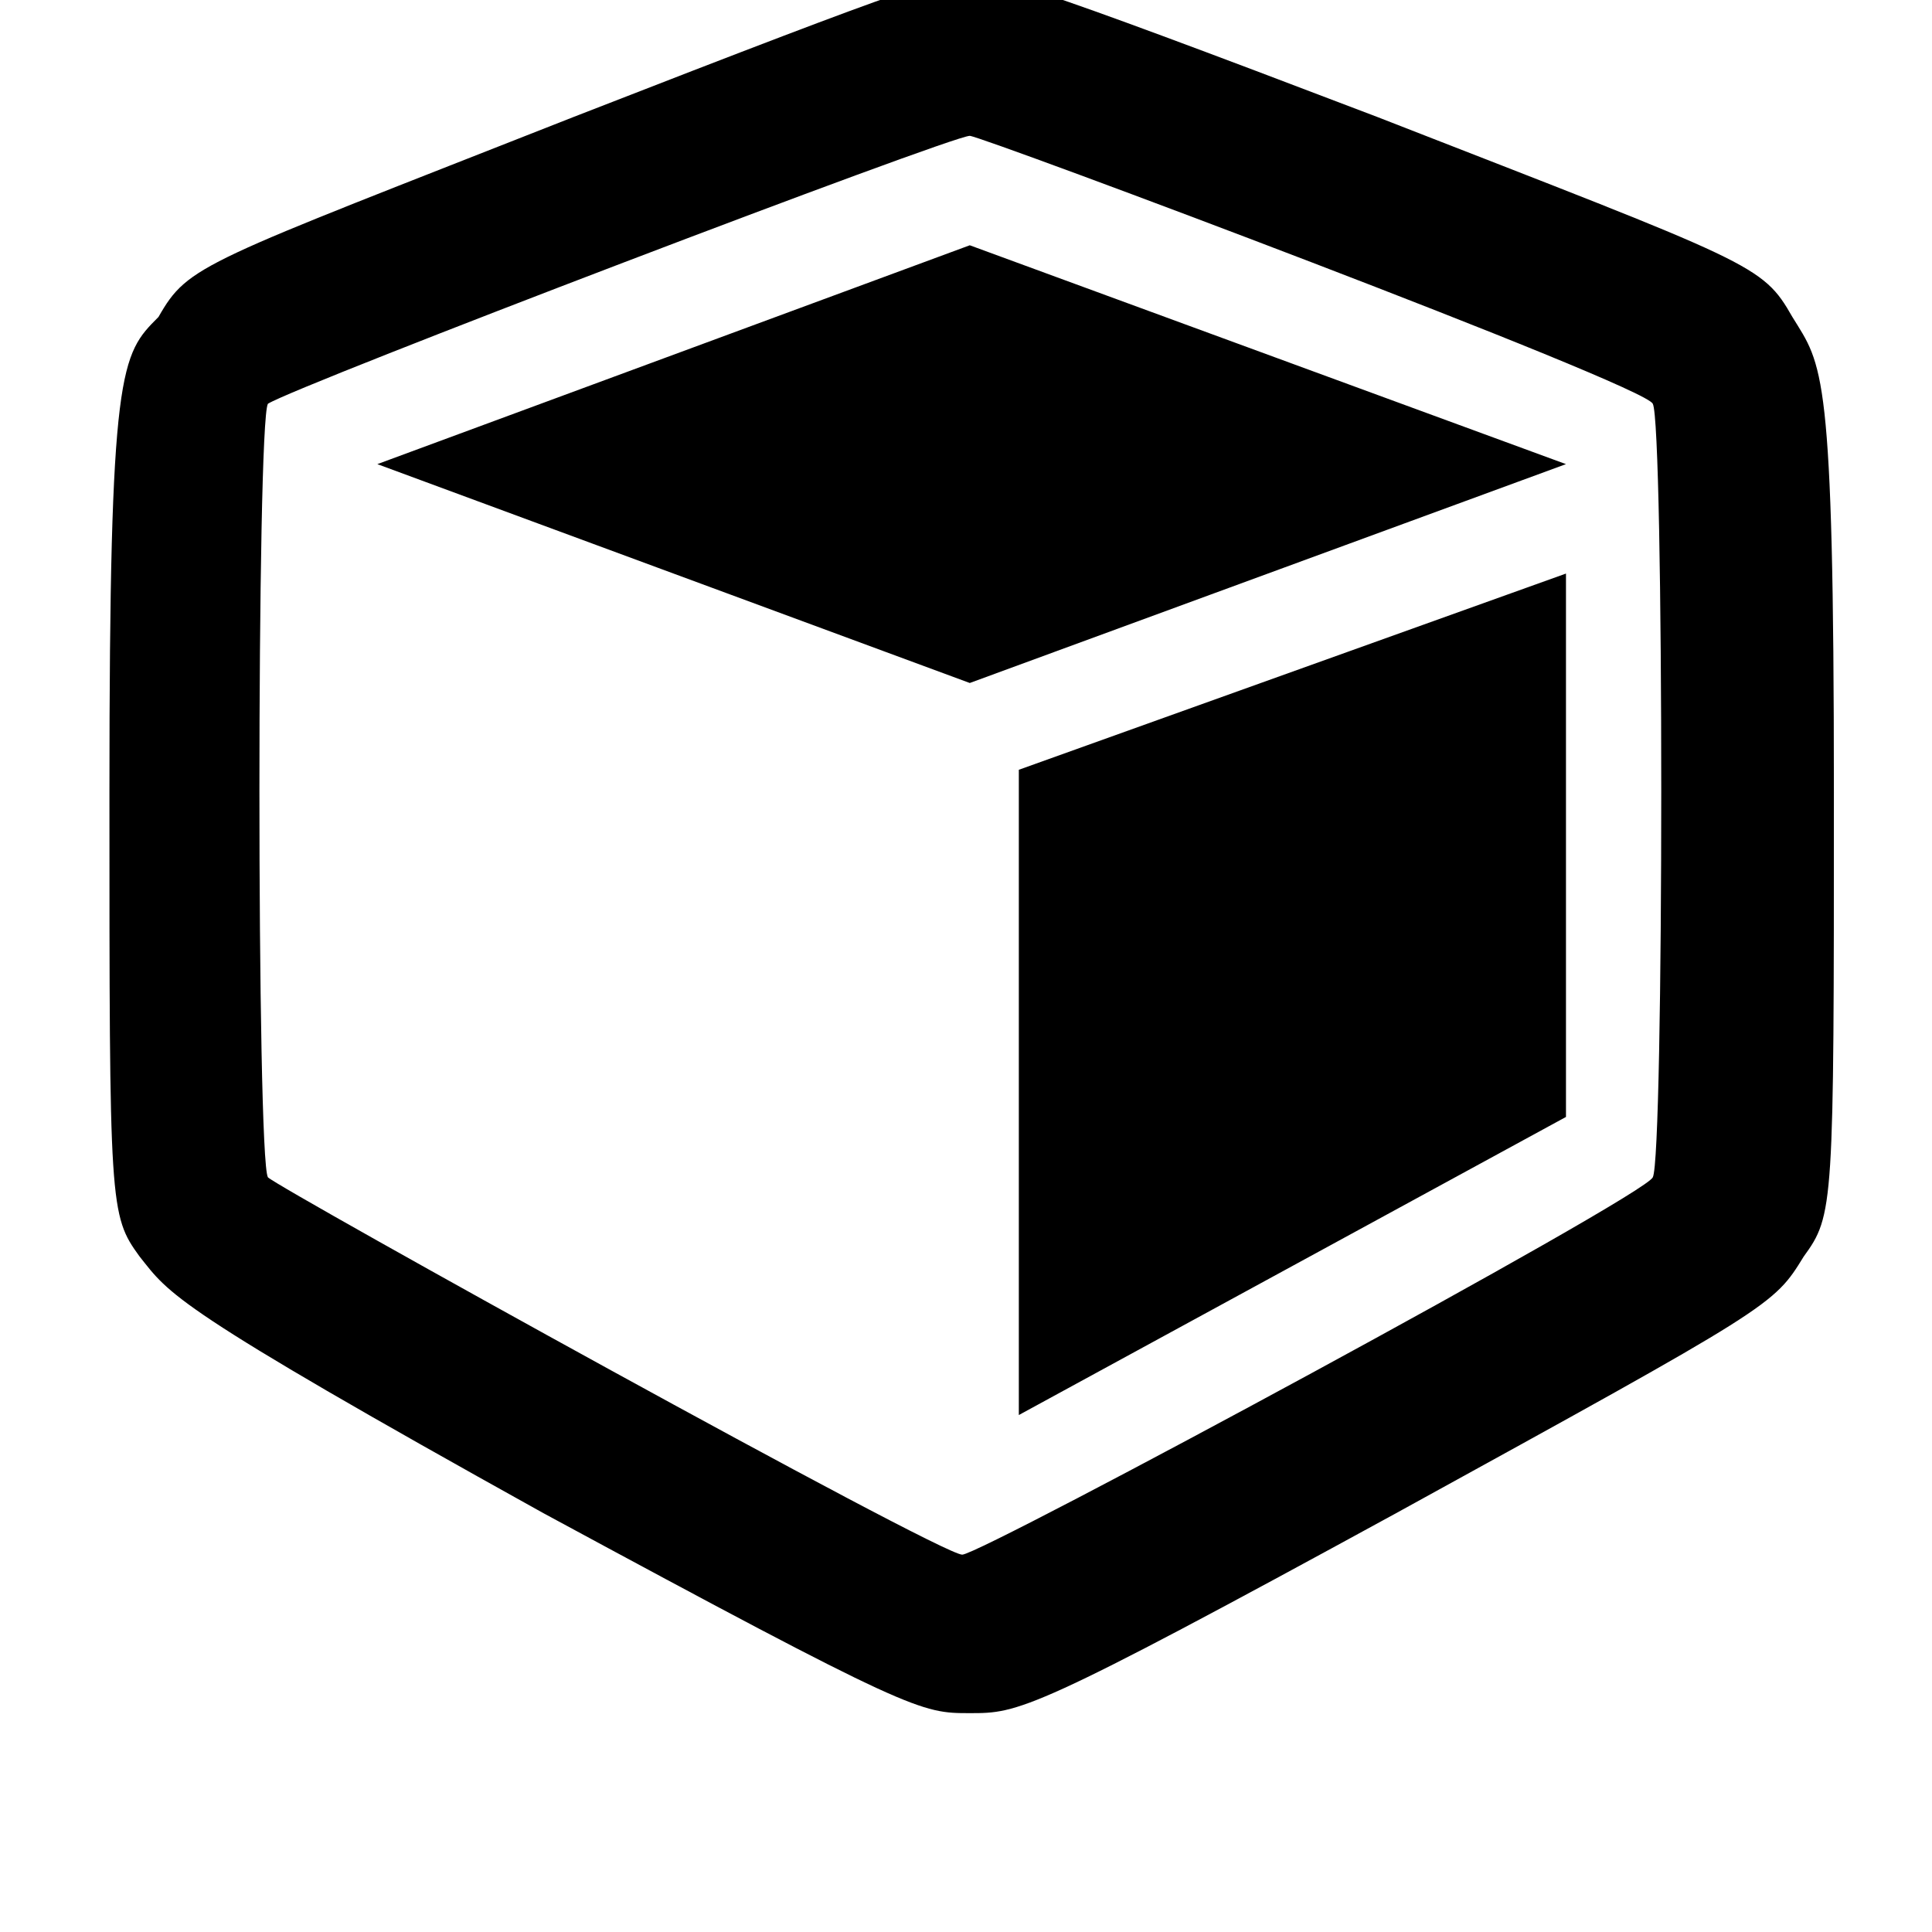
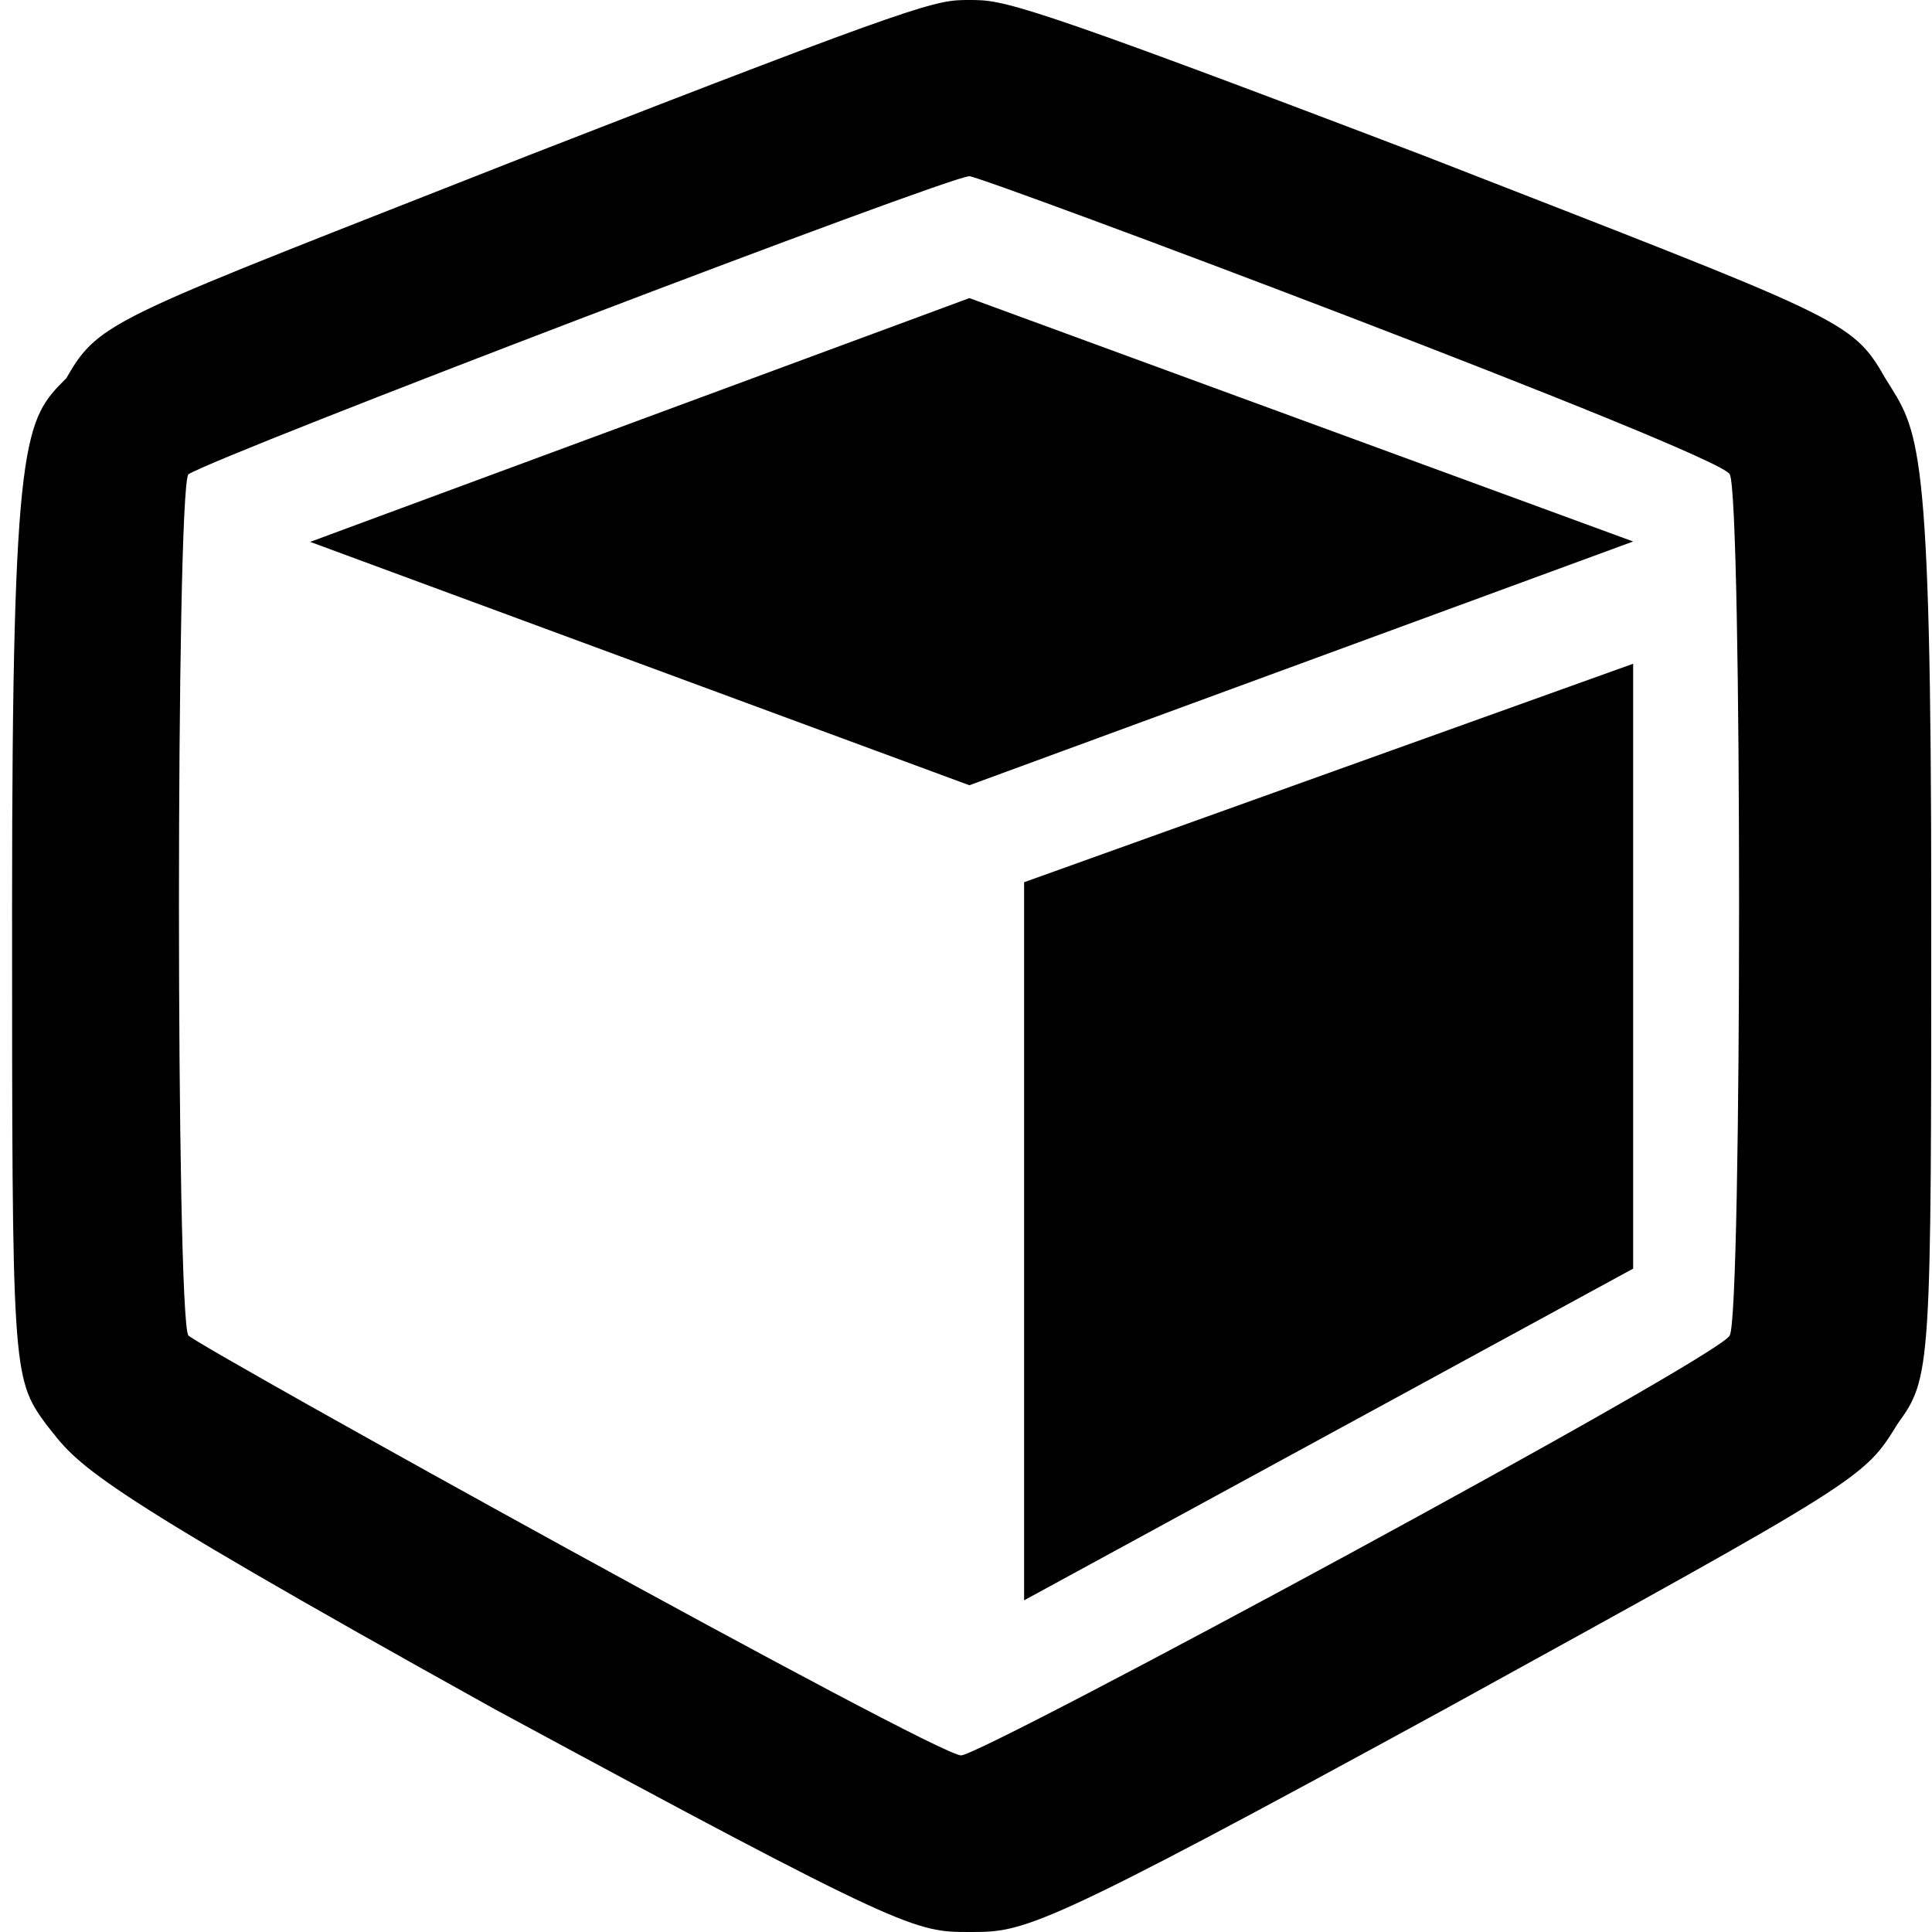
- <svg xmlns="http://www.w3.org/2000/svg" viewBox="0 0 512 512">
-   <path d="M257 36c3 0 179 66 181 71 3 5 3 200 0 205-2 5-178 100-183 100-6 0-181-97-184-100-3-5-3-200 0-205 8-5 181-71 186-71m0 145l158-58-158-58-157 58 157 58m13 194l145-79V152l-145 52v171M257-6c-8 0-10 0-105 37C53 70 50 70 42 84 32 94 29 97 29 210c0 110 0 112 8 123 8 10 8 13 107 68 98 53 100 53 113 53s16 0 113-53c100-55 100-55 108-68 8-11 8-13 8-123 0-113-3-113-11-126-8-14-10-14-110-53C268-6 265-6 257-6z" />
+ <svg xmlns="http://www.w3.org/2000/svg" version="1.1" id="Layer_1" x="0px" y="0px" viewBox="0 0 512 512" style="enable-background:new 0 0 512 512;" xml:space="preserve">
+   <path d="M256.9,46.7c3.3,0,199.2,73.5,201.5,79c3.3,5.6,3.3,222.6,0,228.2c-2.2,5.6-198.1,111.3-203.7,111.3  c-6.7,0-201.5-108-204.8-111.3c-3.3-5.6-3.3-222.6,0-228.2C58.8,120.2,251.4,46.7,256.9,46.7 M256.9,208.1l175.9-64.6L256.9,79  L82.2,143.6L256.9,208.1 M271.4,424.1l161.4-87.9V175.9l-161.4,57.9V424.1 M256.9,0c-8.9,0-11.1,0-116.9,41.2  C29.9,84.6,26.5,84.6,17.6,100.2C6.5,111.3,3.2,114.6,3.2,240.4c0,122.4,0,124.7,8.9,136.9C21,388.5,21,391.8,131.2,453  c109.1,59,111.3,59,125.8,59s17.8,0,125.8-59C494,391.8,494,391.8,502.9,377.3c8.9-12.2,8.9-14.5,8.9-136.9  c0-125.8-3.3-125.8-12.2-140.2c-8.9-15.6-11.1-15.6-122.4-59C269.2,0,265.8,0,256.9,0z" />
</svg>
